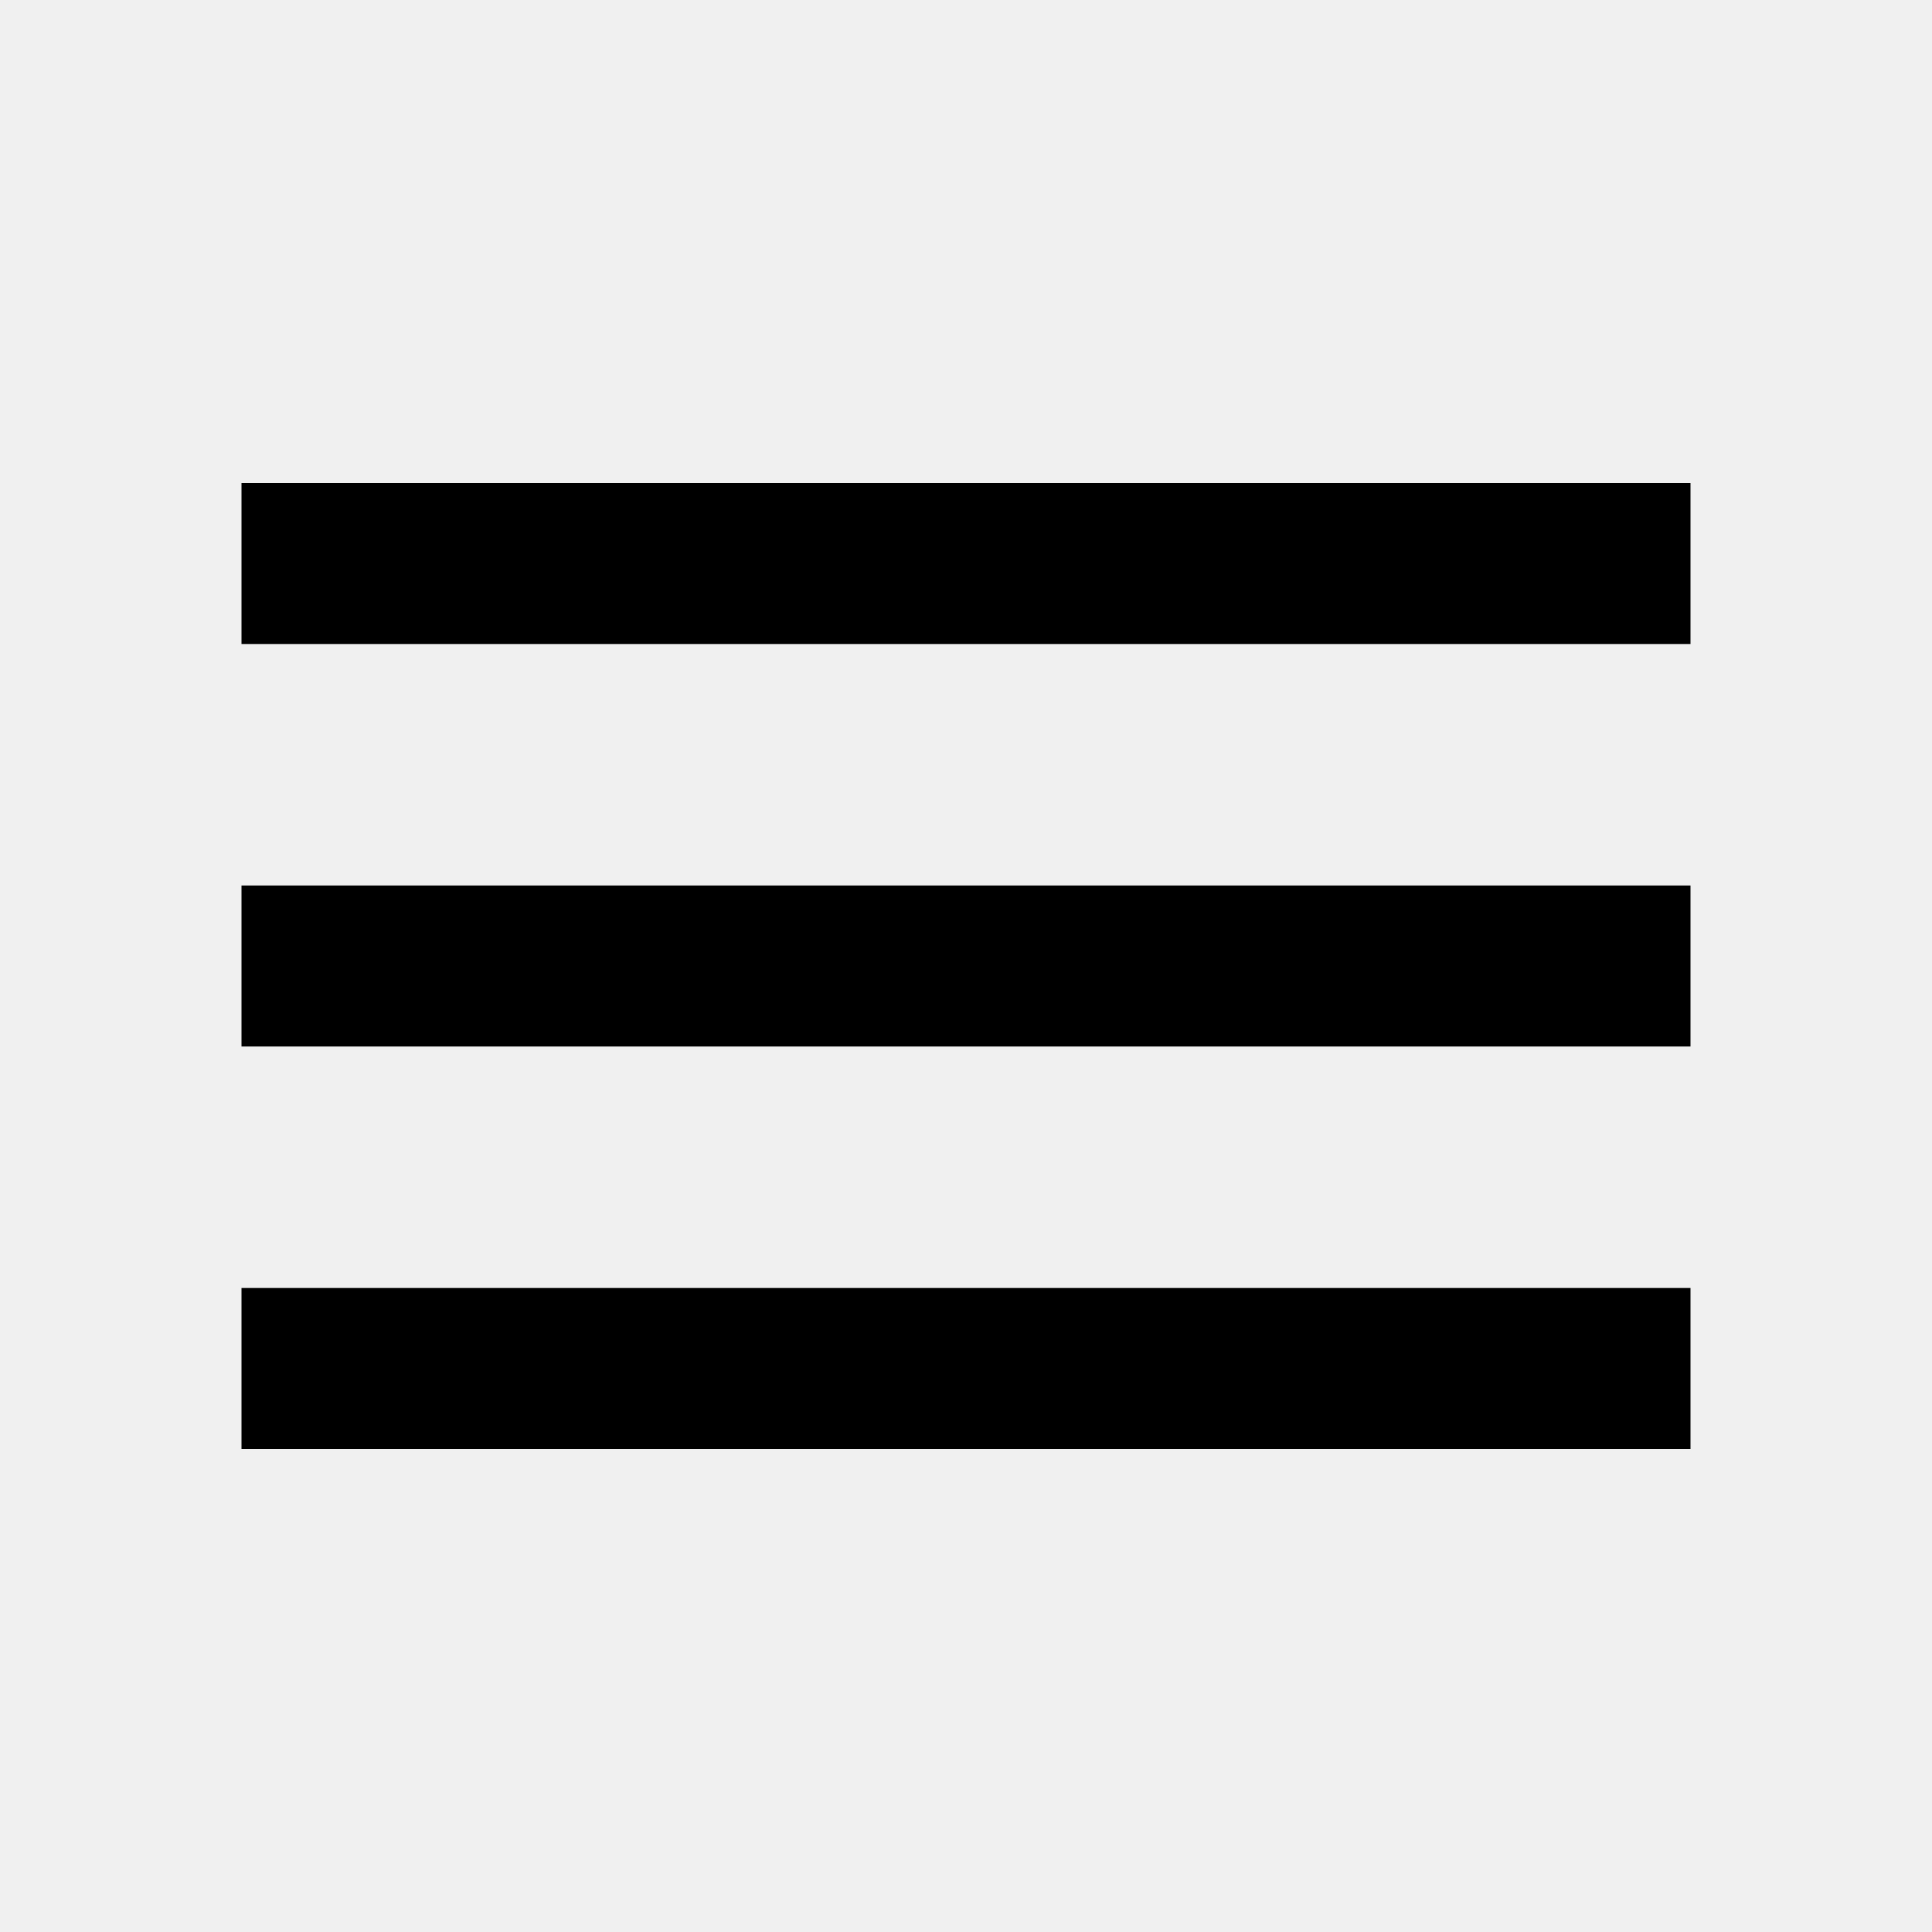
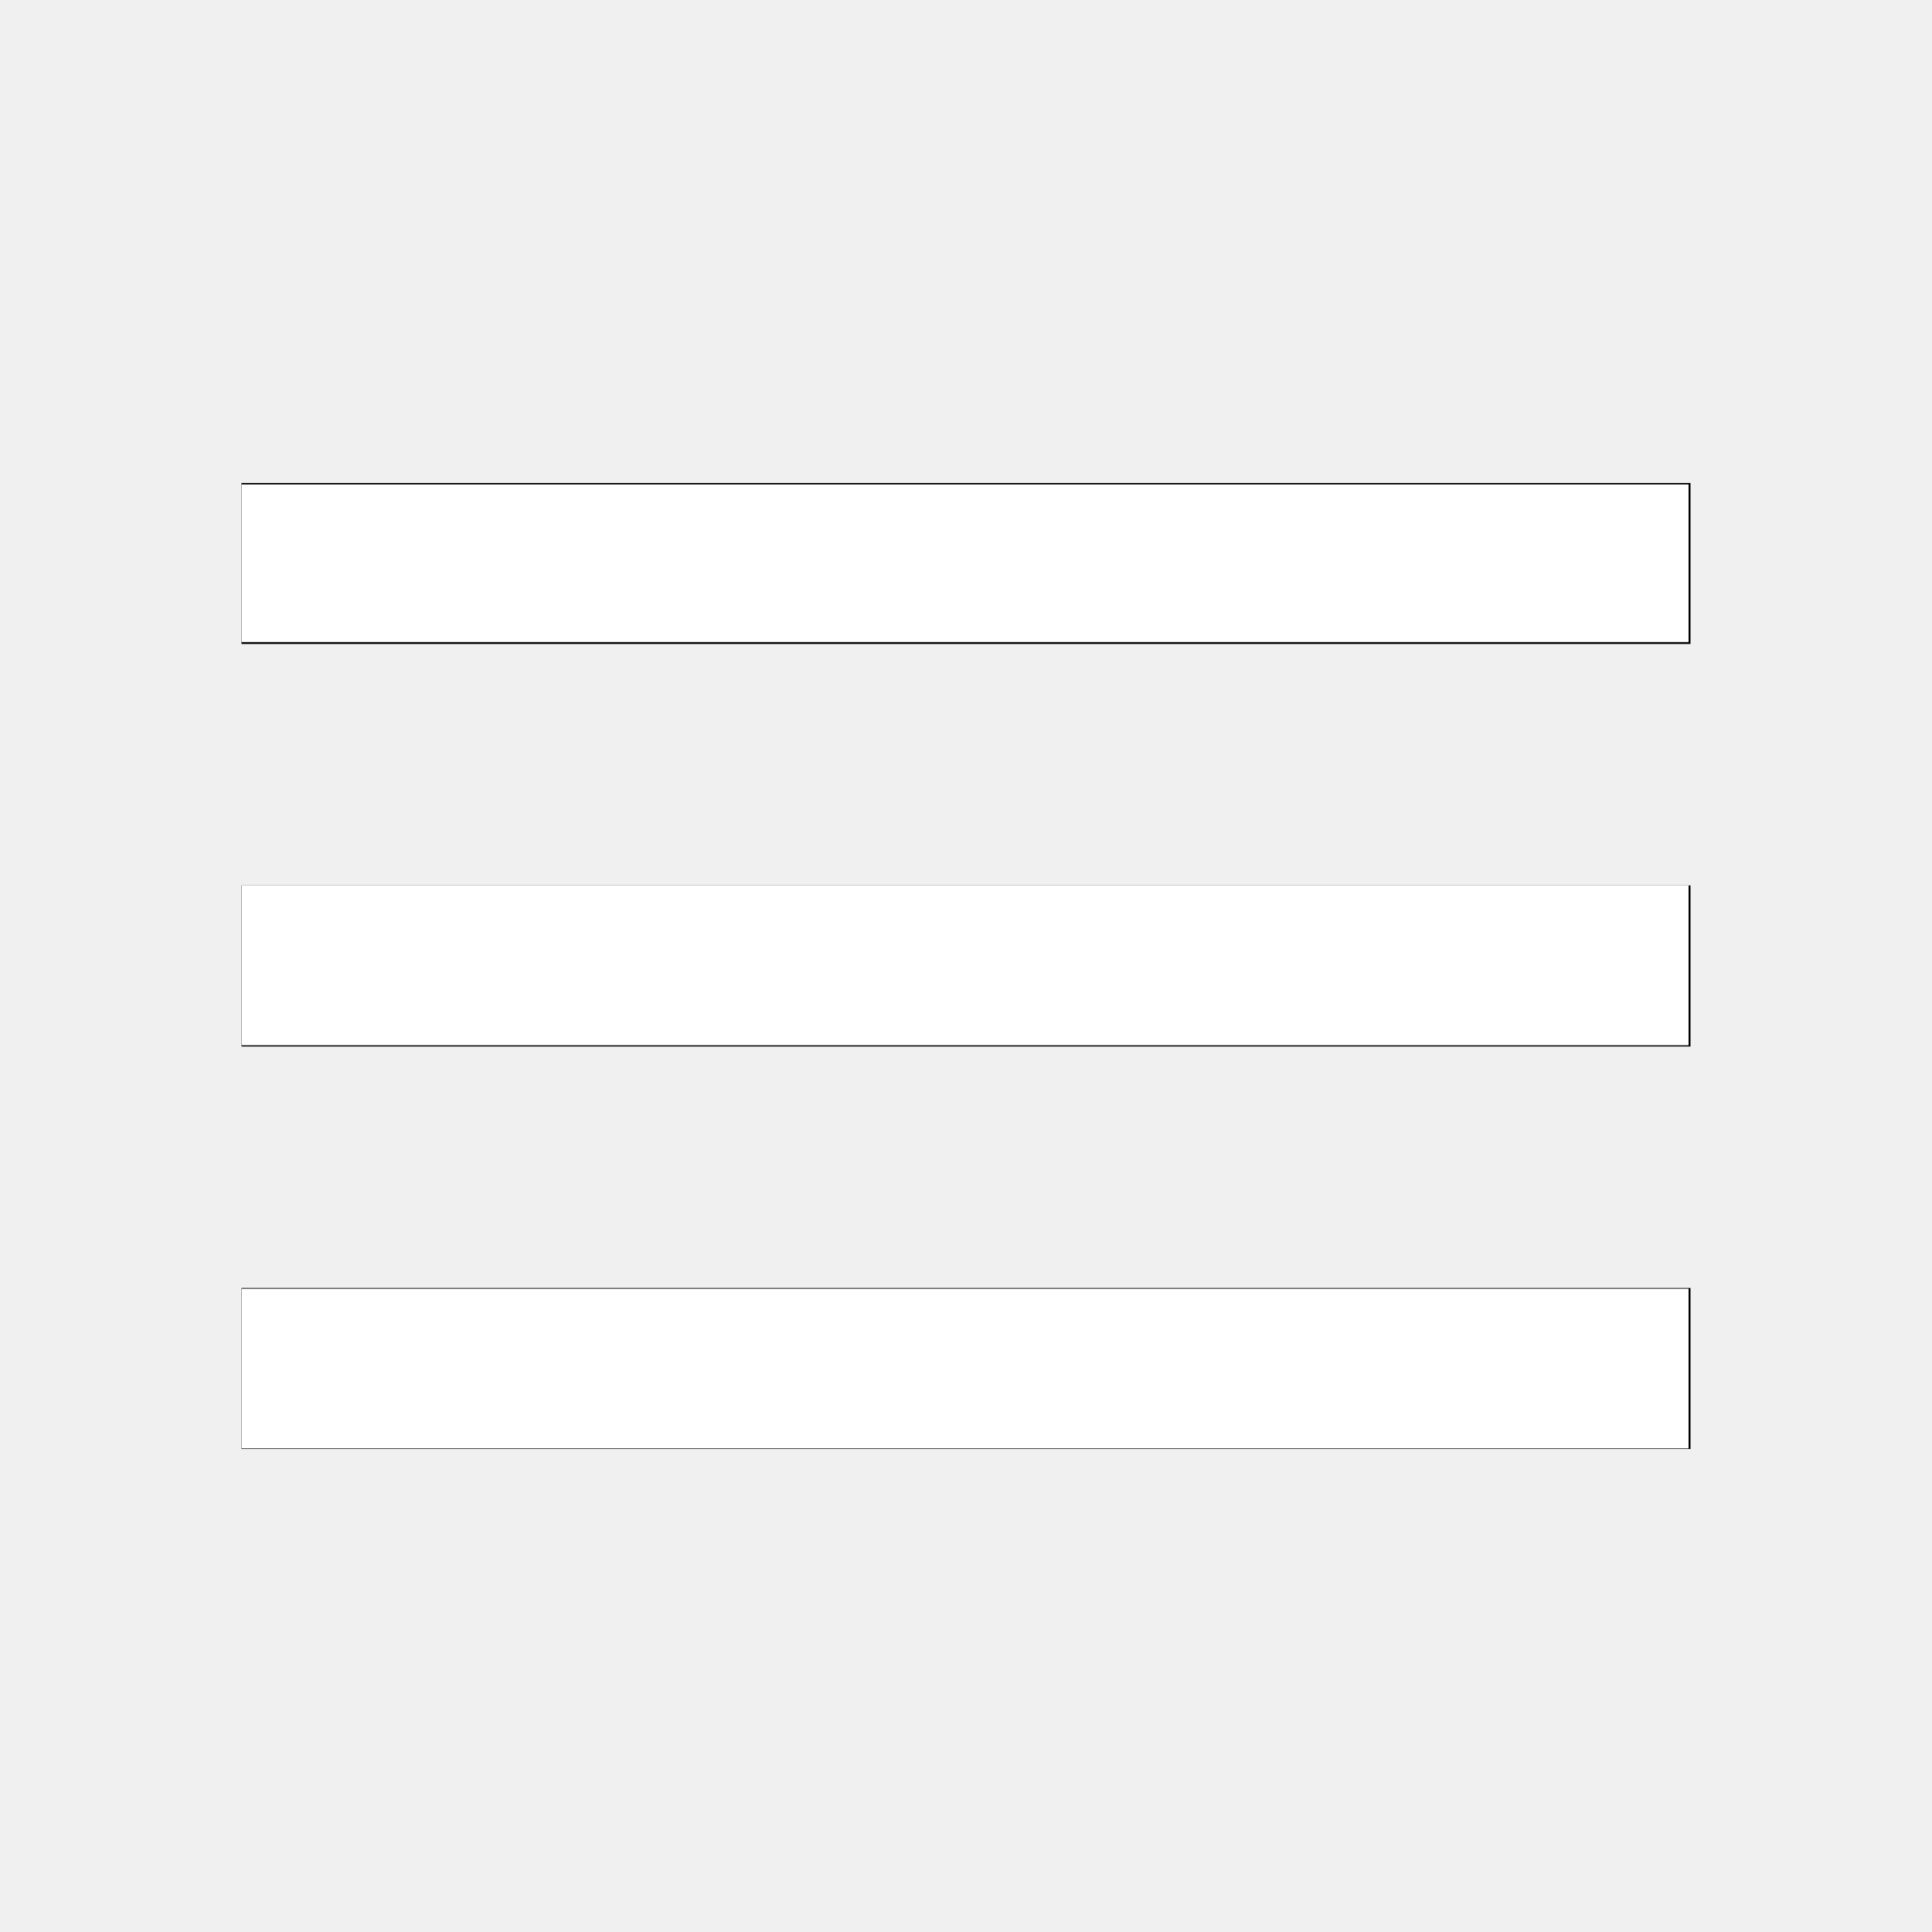
- <svg xmlns="http://www.w3.org/2000/svg" width="100%" height="100%" viewBox="0 0 24 24">
-   <path d="M0 0h24v24h-24z" fill="none" />
-   <path d="M3 18h18v-2h-18v2zm0-5h18v-2h-18v2zm0-7v2h18v-2h-18z" />
+ <svg xmlns="http://www.w3.org/2000/svg" width="100%" height="100%" viewBox="0 0 24 24" id="svg2" version="1.1">
+   <defs id="defs10" />
+   <path d="M0 0h24v24h-24z" fill="none" id="path4" />
+   <path d="M3 18h18v-2h-18v2zm0-5h18v-2h-18v2zm0-7v2h18v-2h-18z" id="path6" />
+   <path style="fill:#ffffff" d="m 3.002,6.997 0,-0.979 8.987,0 8.987,0 0,0.979 0,0.979 -8.987,0 -8.987,0 0,-0.979 z" id="path2989" />
+   <path style="fill:#ffffff" d="m 3.002,11.993 0,-0.992 8.987,0 8.987,0 0,0.992 0,0.992 -8.987,0 -8.987,0 0,-0.992 z" id="path2991" />
+   <path style="fill:#ffffff" d="m 3.002,17.001 0,-0.992 8.987,0 8.987,0 0,0.992 0,0.992 -8.987,0 -8.987,0 0,-0.992 z" id="path2993" />
</svg>
